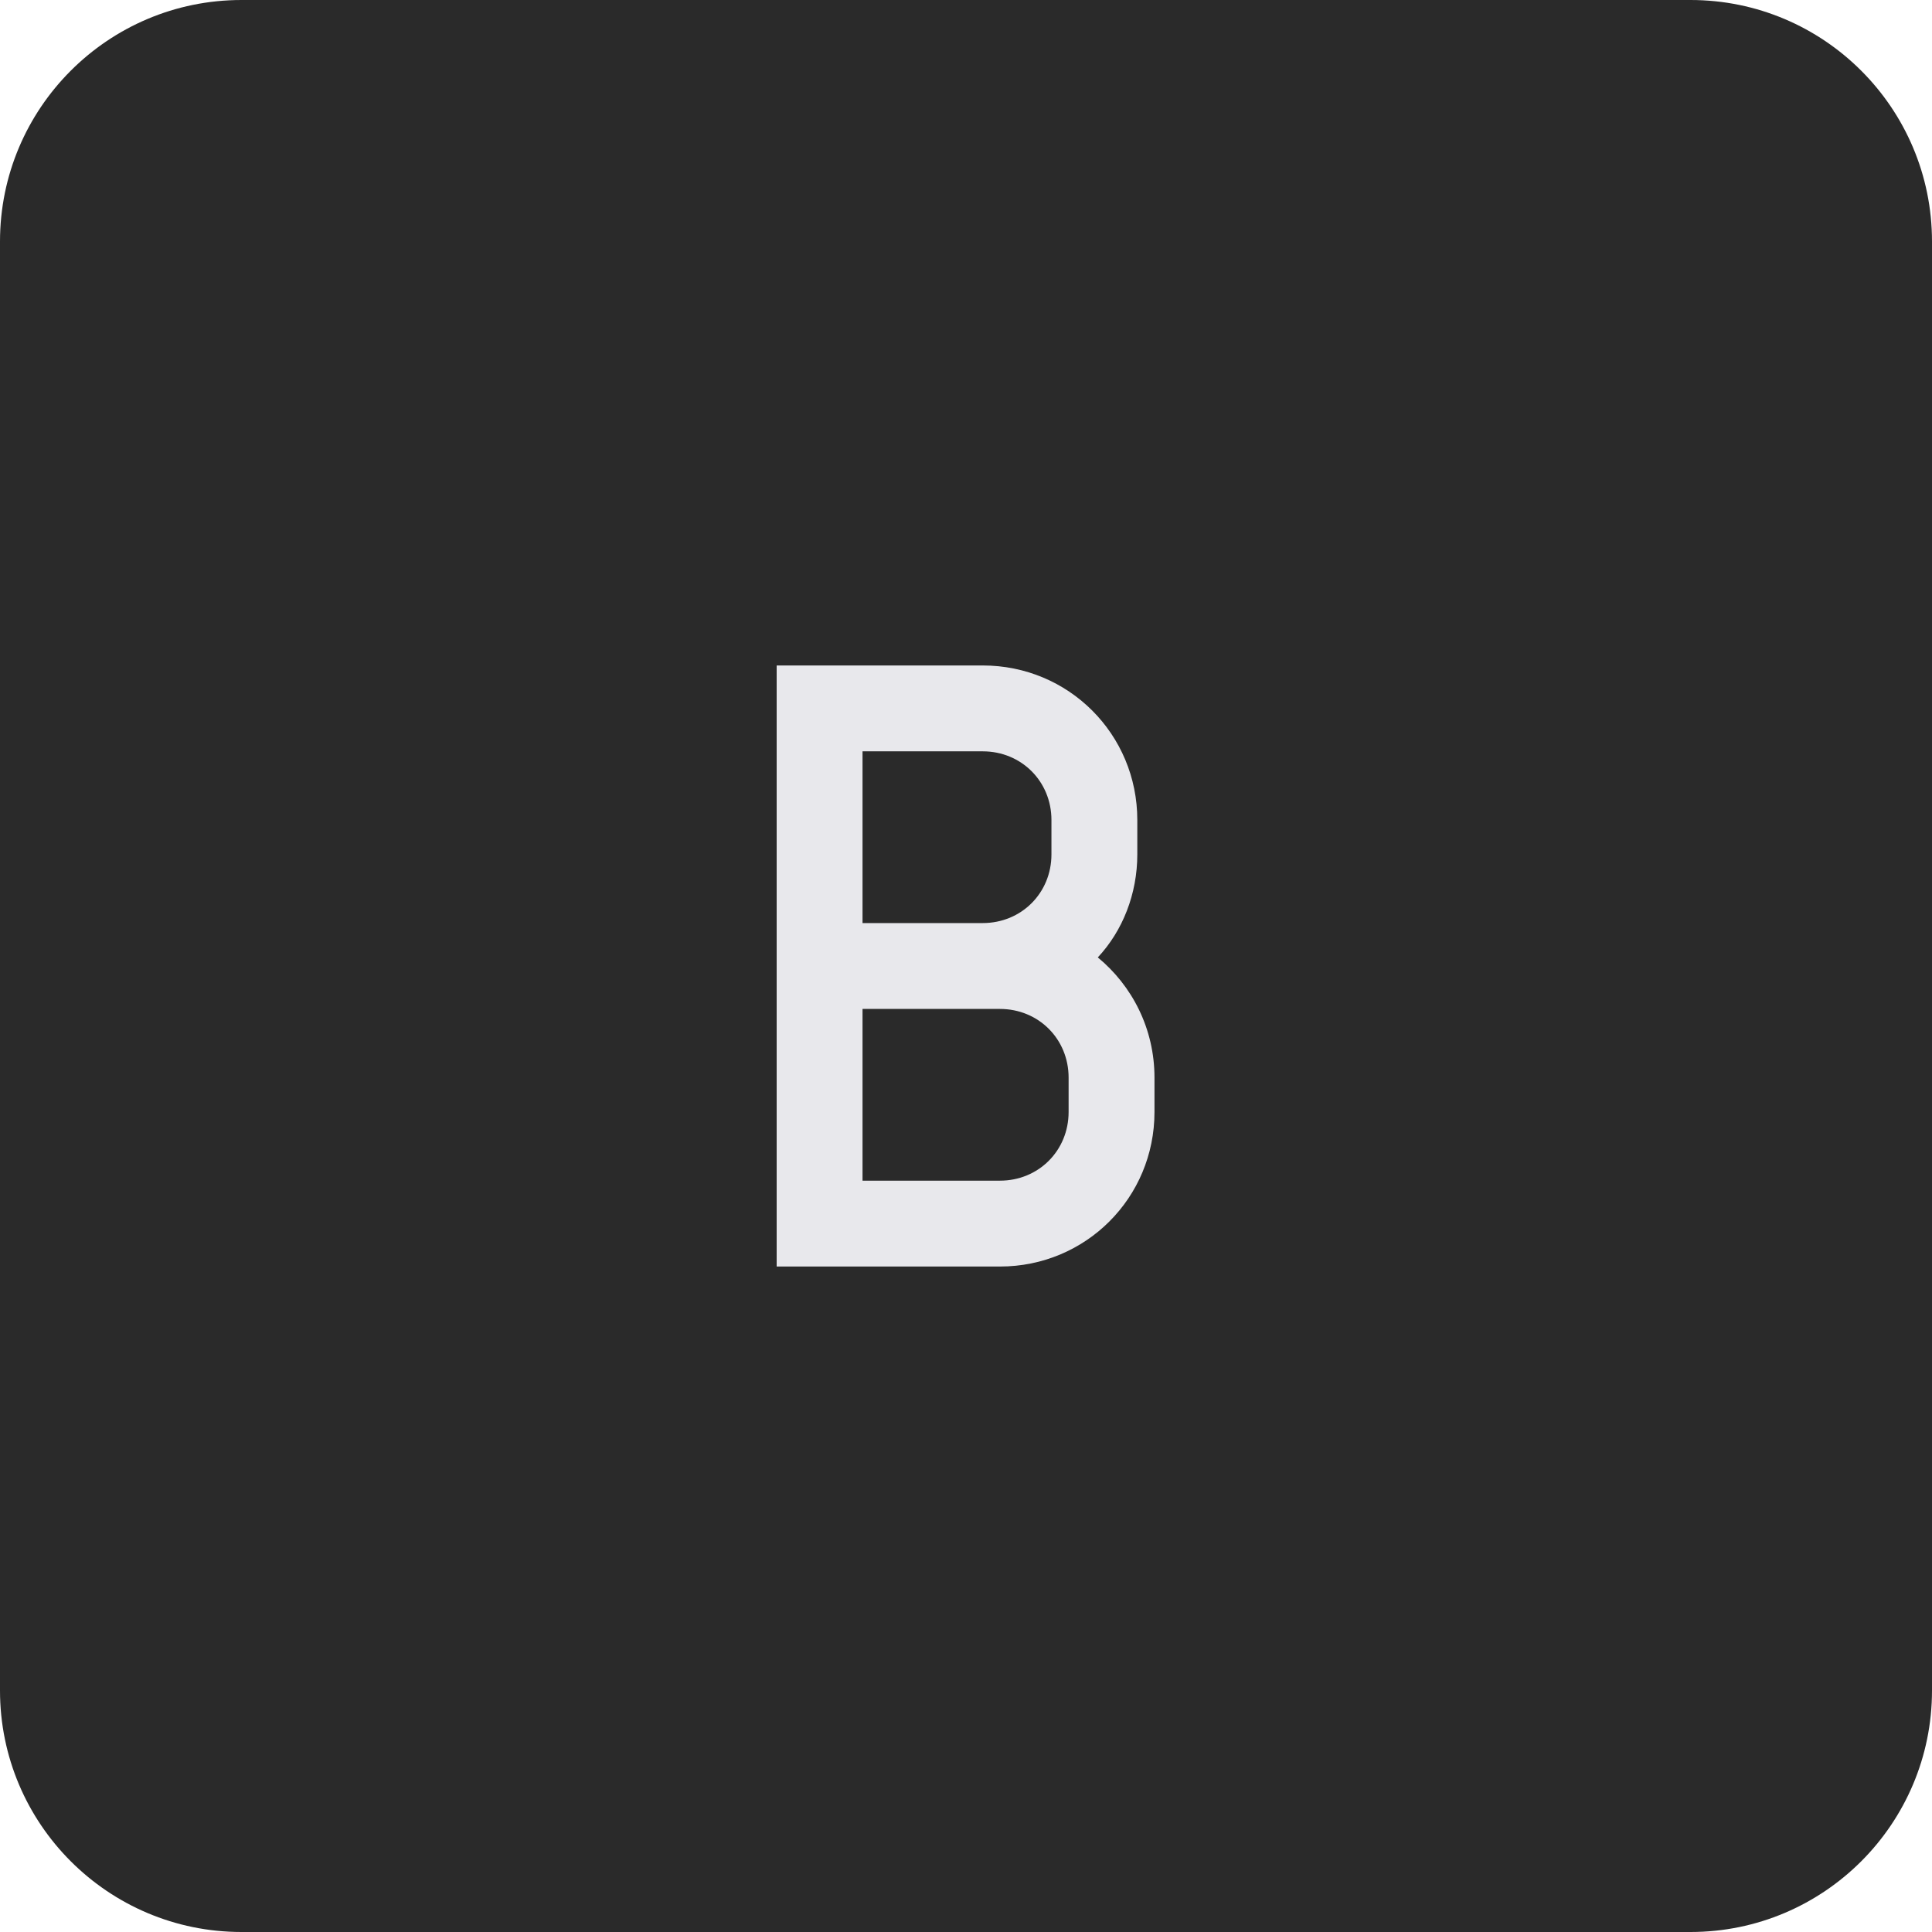
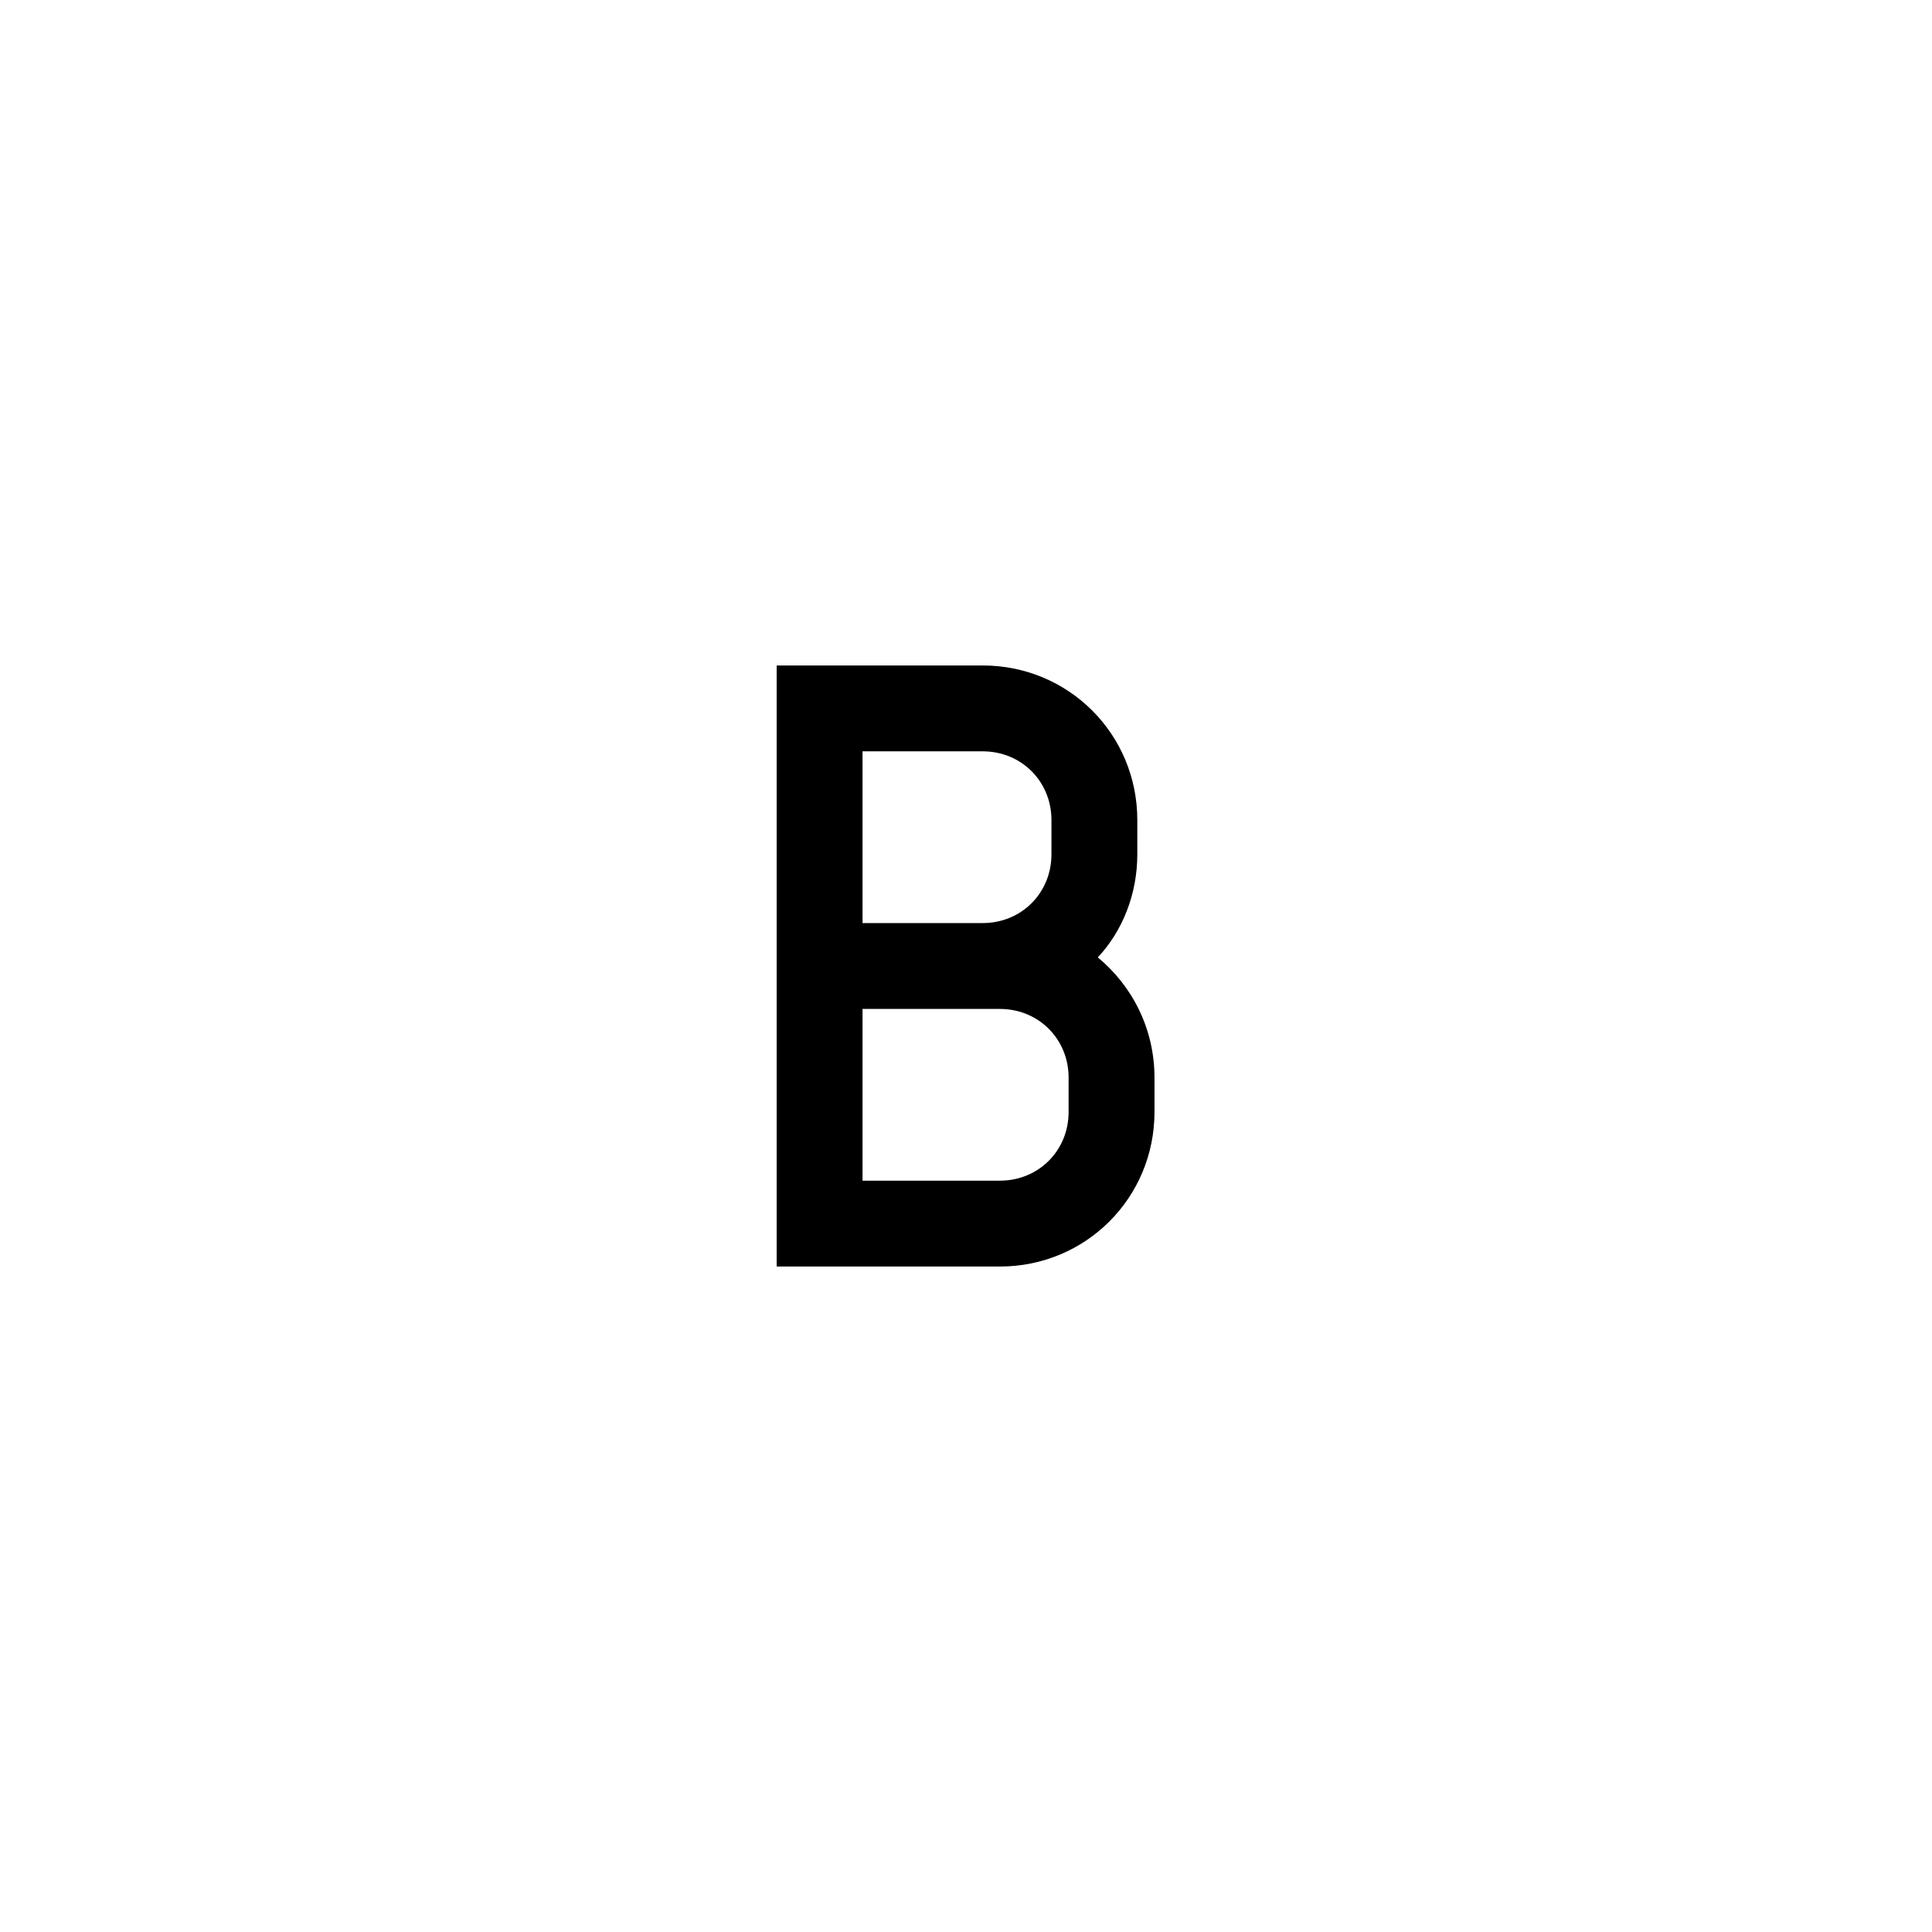
<svg xmlns="http://www.w3.org/2000/svg" viewBox="0 0 512 512" width="512" height="512">
-   <rect fill="#2A2A2A" width="512" height="512" rx="64" />
-   <g fill="#E8E8EC" transform="translate(76.80 76.80) scale(3.584)">
+   <g fill="currentColor" transform="translate(76.80 76.80) scale(3.584)">
    <path d="M36 72.222V27.778H51.238C57.587 27.778 62.667 32.857 62.667 39.206V41.746C62.667 44.667 61.587 47.397 59.746 49.365C62.286 51.46 63.937 54.635 63.937 58.254V60.794C63.937 67.143 58.857 72.222 52.508 72.222H36ZM42.349 65.873H52.508C55.365 65.873 57.587 63.651 57.587 60.794V58.254C57.587 55.397 55.365 53.175 52.508 53.175H42.349V65.873ZM42.349 46.825H51.238C54.095 46.825 56.318 44.603 56.318 41.746V39.206C56.318 36.349 54.095 34.127 51.238 34.127H42.349V46.825Z" />
  </g>
</svg>
